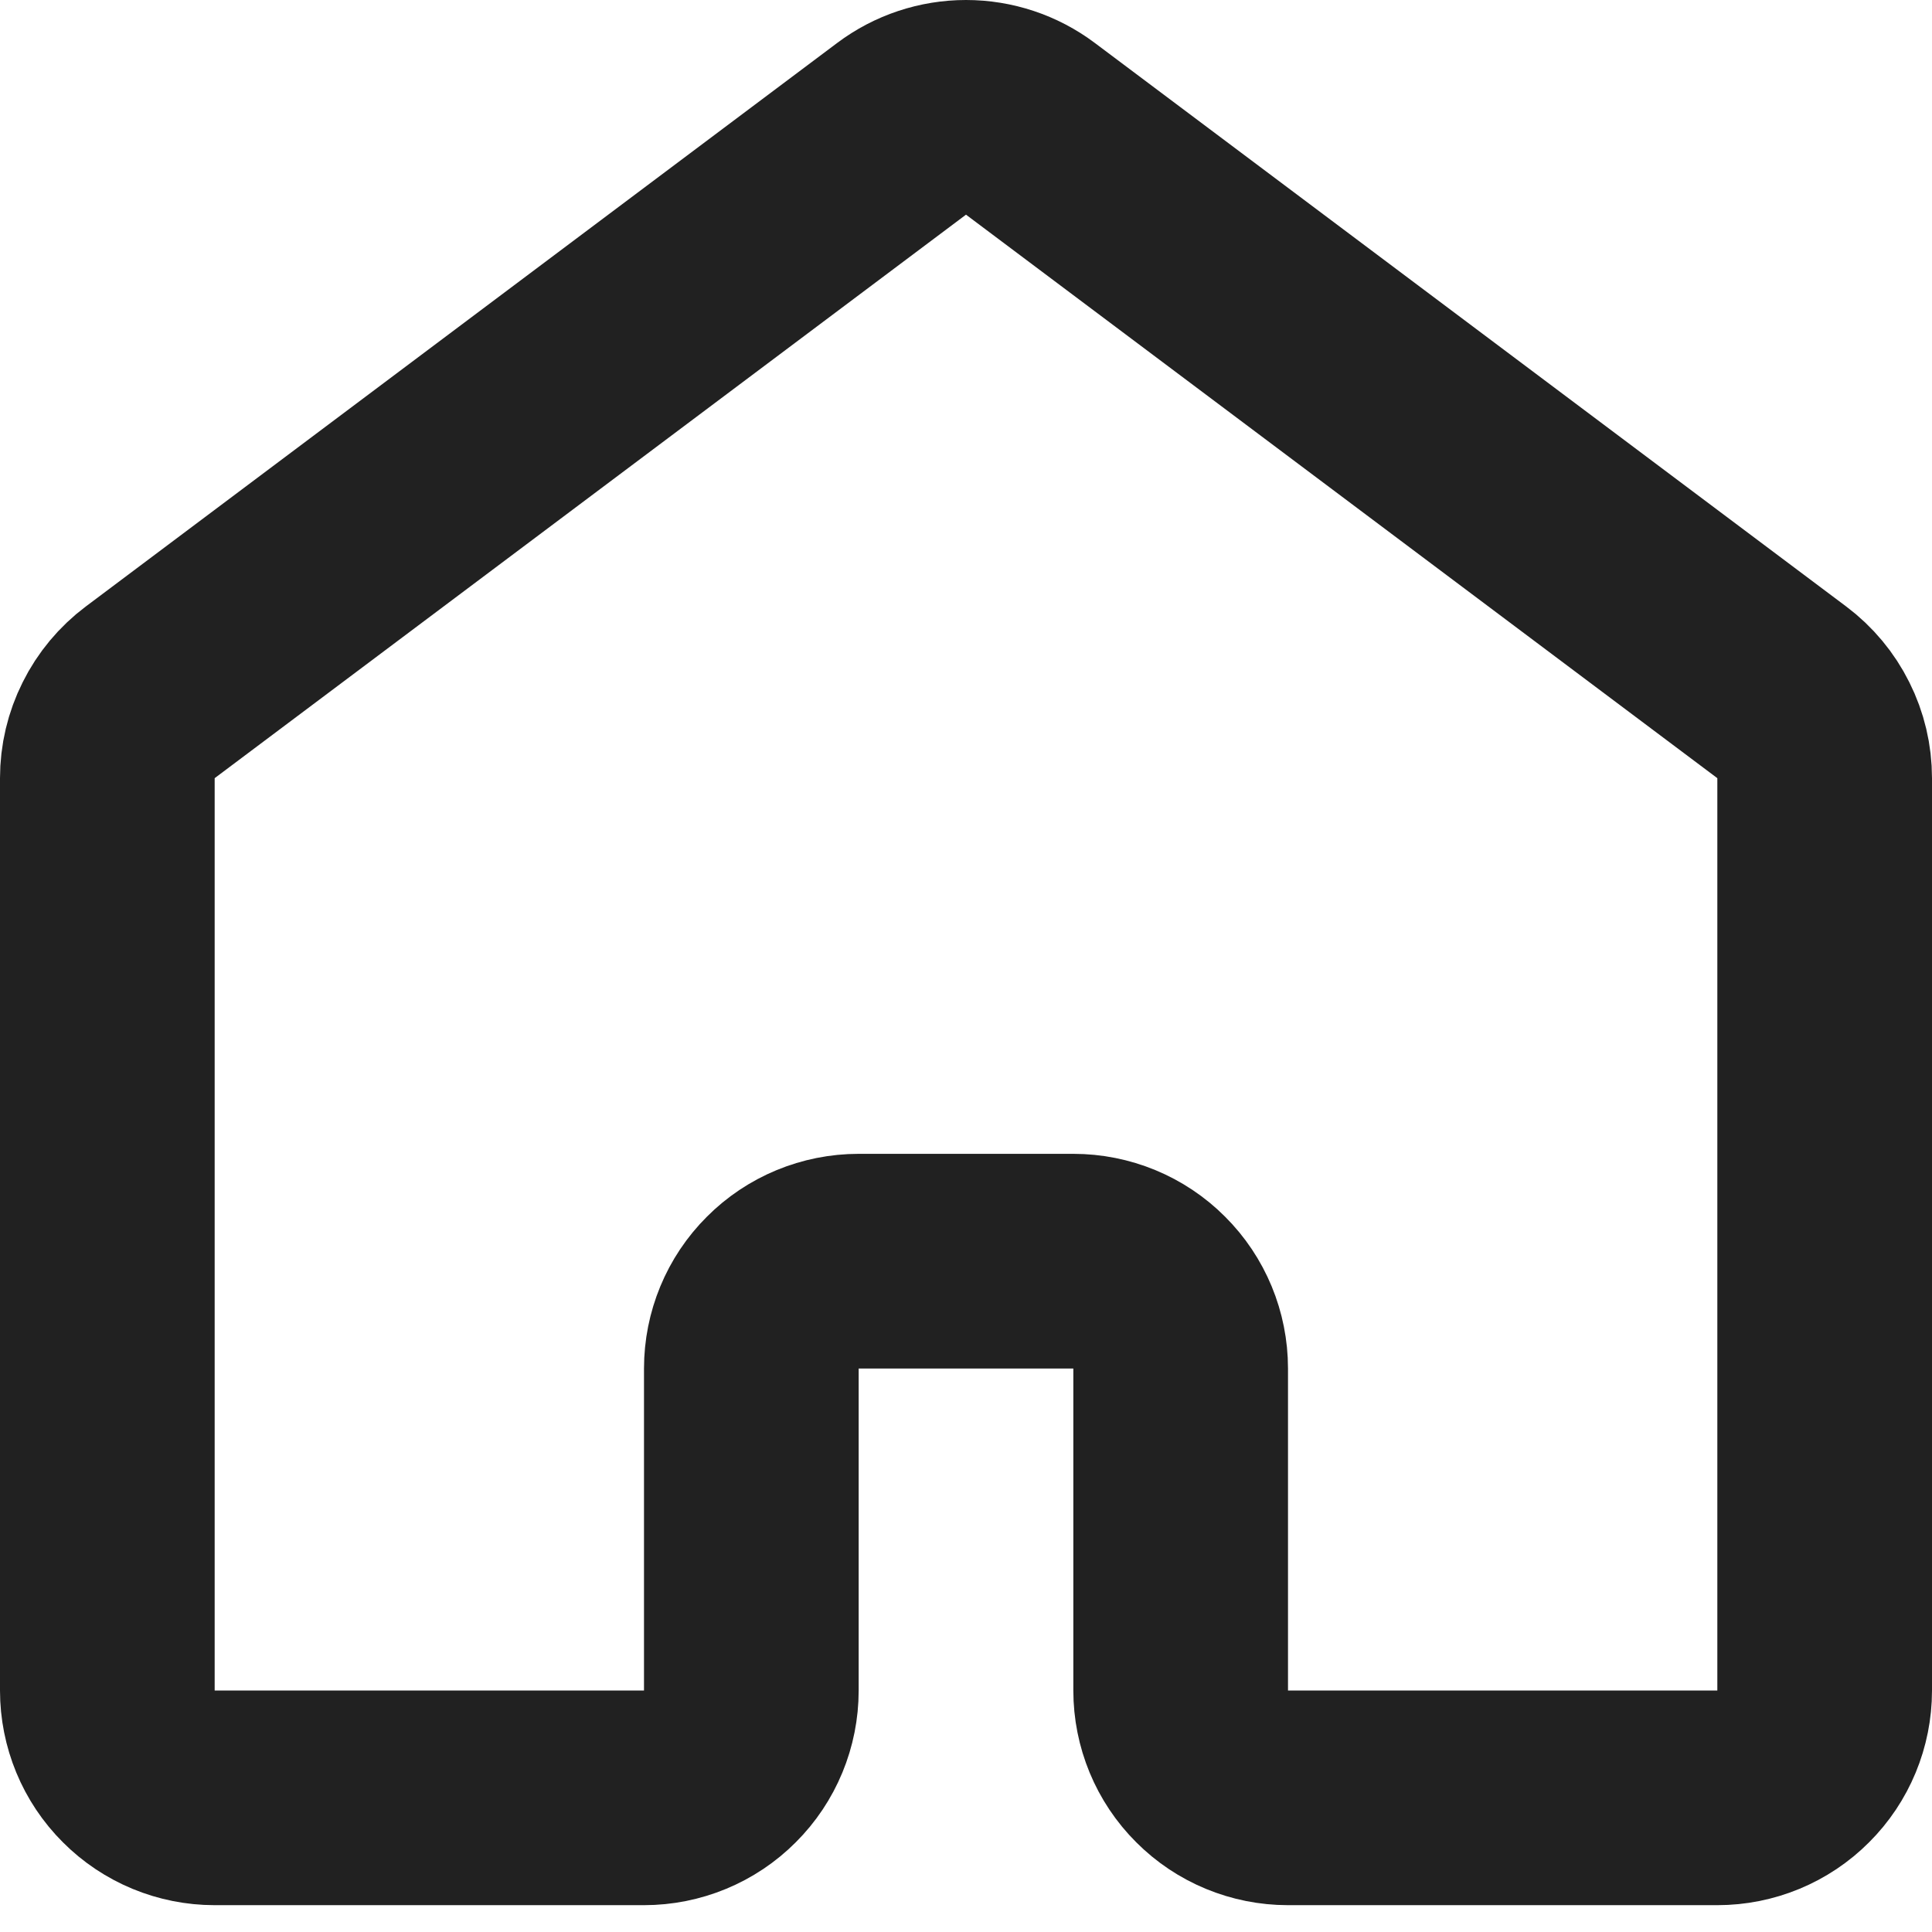
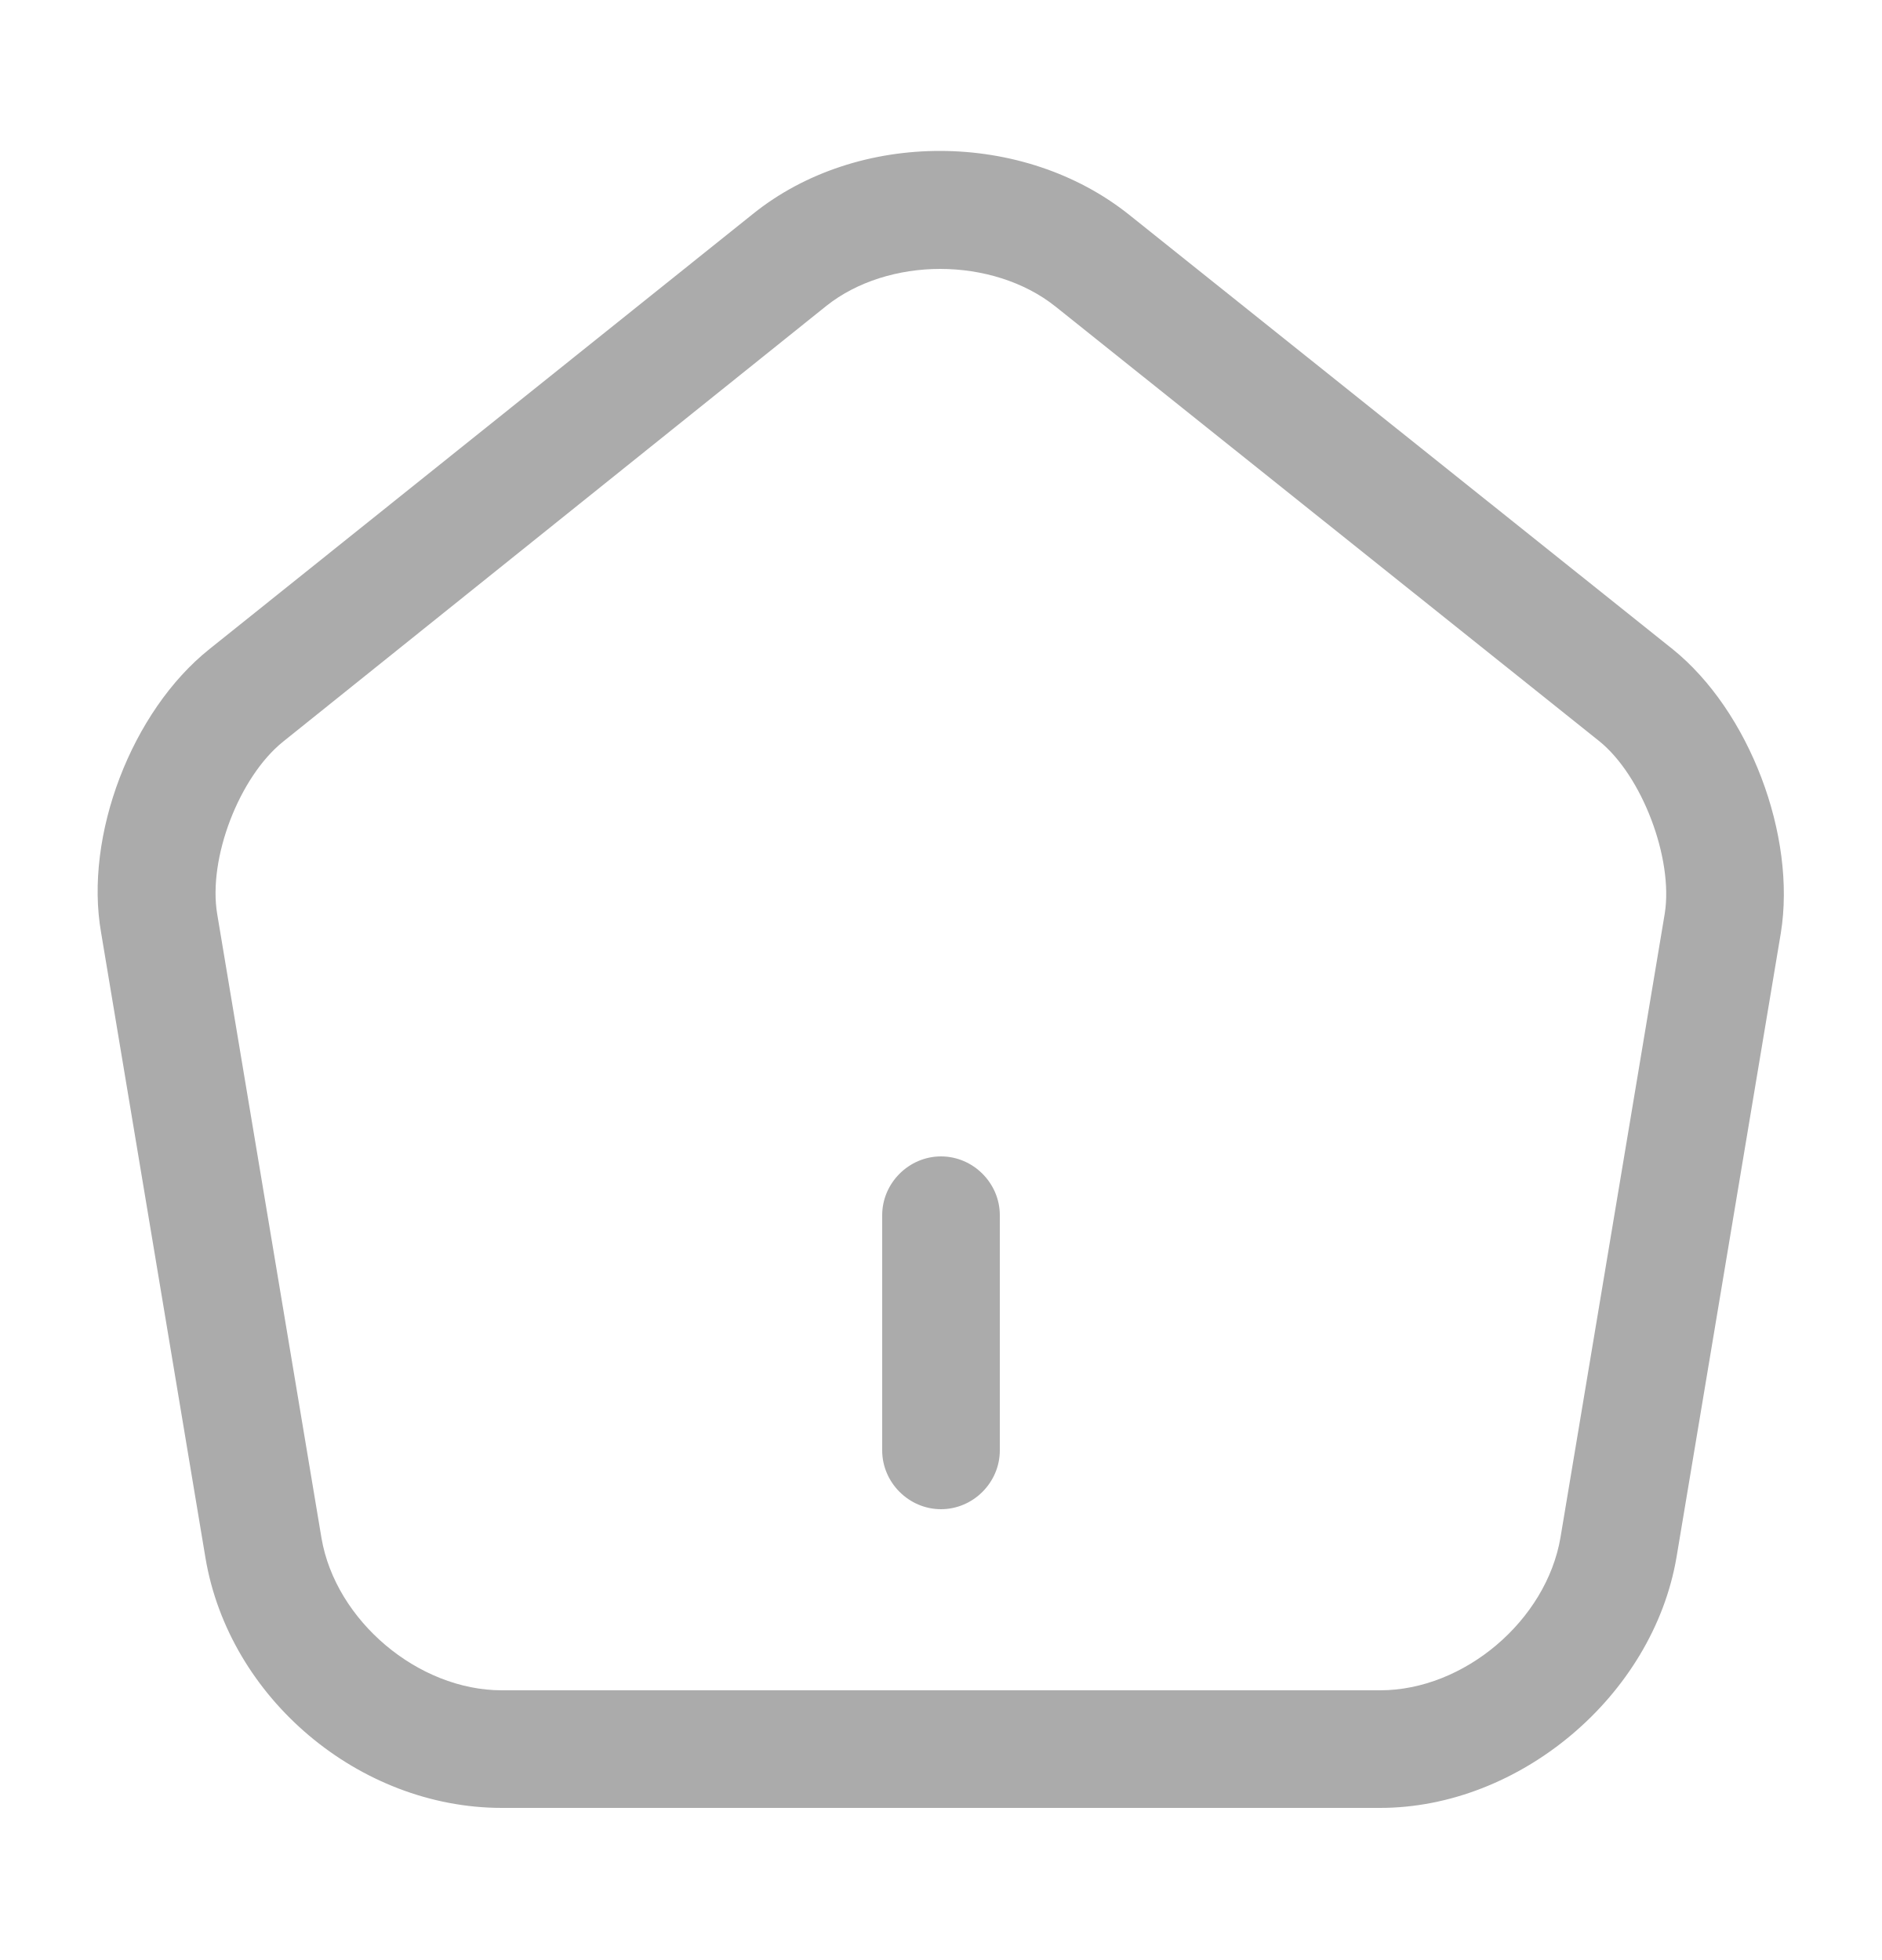
- <svg xmlns="http://www.w3.org/2000/svg" width="18" height="18" viewBox="0 0 18 18" fill="none">
-   <path d="M17 15.75V7.25C17 7.095 16.964 6.942 16.894 6.803C16.825 6.664 16.724 6.543 16.6 6.45L9.6 1.2C9.427 1.07 9.216 1 9 1C8.784 1 8.573 1.07 8.4 1.2L1.4 6.45C1.276 6.543 1.175 6.664 1.106 6.803C1.036 6.942 1 7.095 1 7.25V15.75C1 16.015 1.105 16.27 1.293 16.457C1.48 16.645 1.735 16.75 2 16.75H6C6.265 16.75 6.52 16.645 6.707 16.457C6.895 16.27 7 16.015 7 15.75V12.75C7 12.485 7.105 12.23 7.293 12.043C7.48 11.855 7.735 11.75 8 11.75H10C10.265 11.75 10.52 11.855 10.707 12.043C10.895 12.23 11 12.485 11 12.75V15.75C11 16.015 11.105 16.27 11.293 16.457C11.48 16.645 11.735 16.75 12 16.75H16C16.265 16.75 16.52 16.645 16.707 16.457C16.895 16.27 17 16.015 17 15.75Z" stroke="black" stroke-opacity="0.87" stroke-width="2" stroke-linecap="round" stroke-linejoin="round" />
+ <svg xmlns="http://www.w3.org/2000/svg" width="24" height="25" viewBox="0 0 24 25" fill="none">
+   <path d="M12 19.25C11.59 19.25 11.25 18.91 11.25 18.5V15.5C11.25 15.09 11.59 14.75 12 14.75C12.41 14.75 12.75 15.09 12.75 15.5V18.5C12.75 18.91 12.41 19.25 12 19.25Z" fill="#ABABAB" />
+   <path d="M17.6 23.06H6.4C4.58 23.06 2.92 21.66 2.62 19.87L1.29 11.9C1.07 10.66 1.68 9.07 2.67 8.28L9.6 2.73C10.94 1.65 13.05 1.66 14.4 2.74L21.33 8.28C22.31 9.07 22.91 10.66 22.71 11.9L21.38 19.86C21.08 21.63 19.38 23.06 17.6 23.06ZM11.99 3.43C11.46 3.43 10.93 3.59 10.54 3.9L3.61 9.46C3.05 9.91 2.65 10.95 2.77 11.66L4.1 19.62C4.28 20.67 5.33 21.56 6.4 21.56H17.6C18.67 21.56 19.72 20.67 19.9 19.61L21.23 11.65C21.34 10.95 20.94 9.89 20.39 9.45L13.46 3.91C13.06 3.59 12.52 3.43 11.99 3.43Z" fill="#ABABAB" />
</svg>
